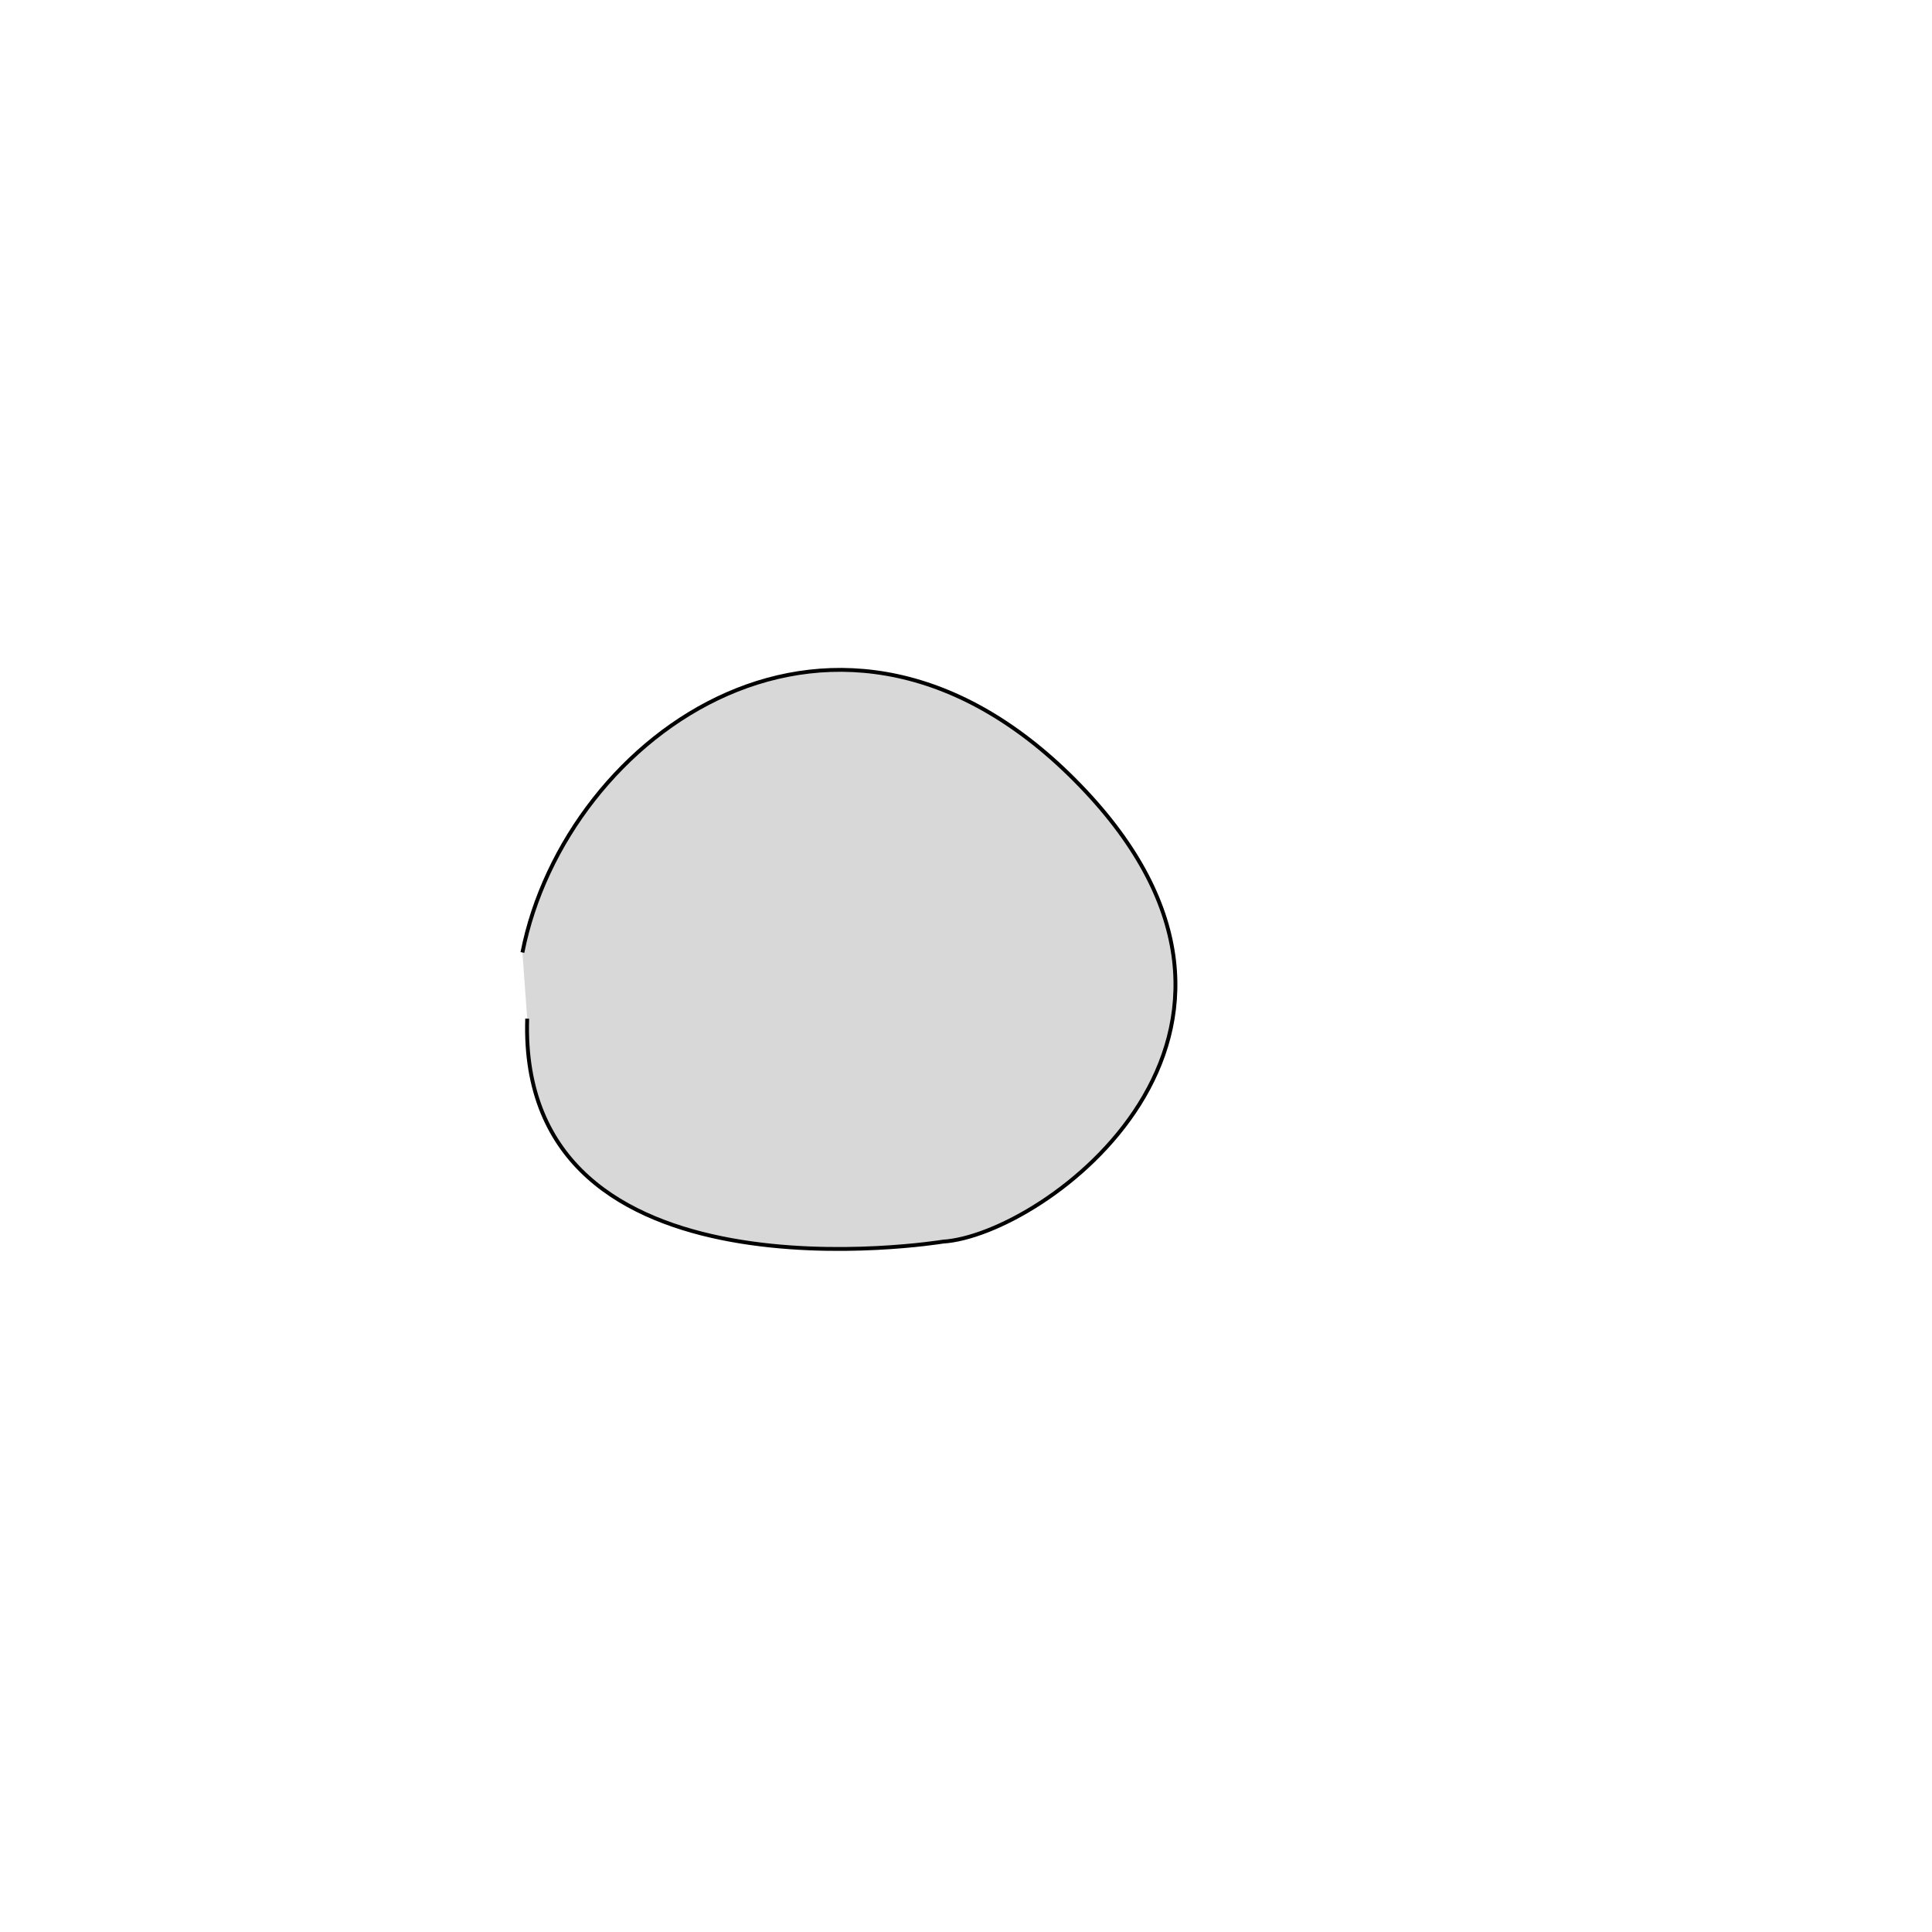
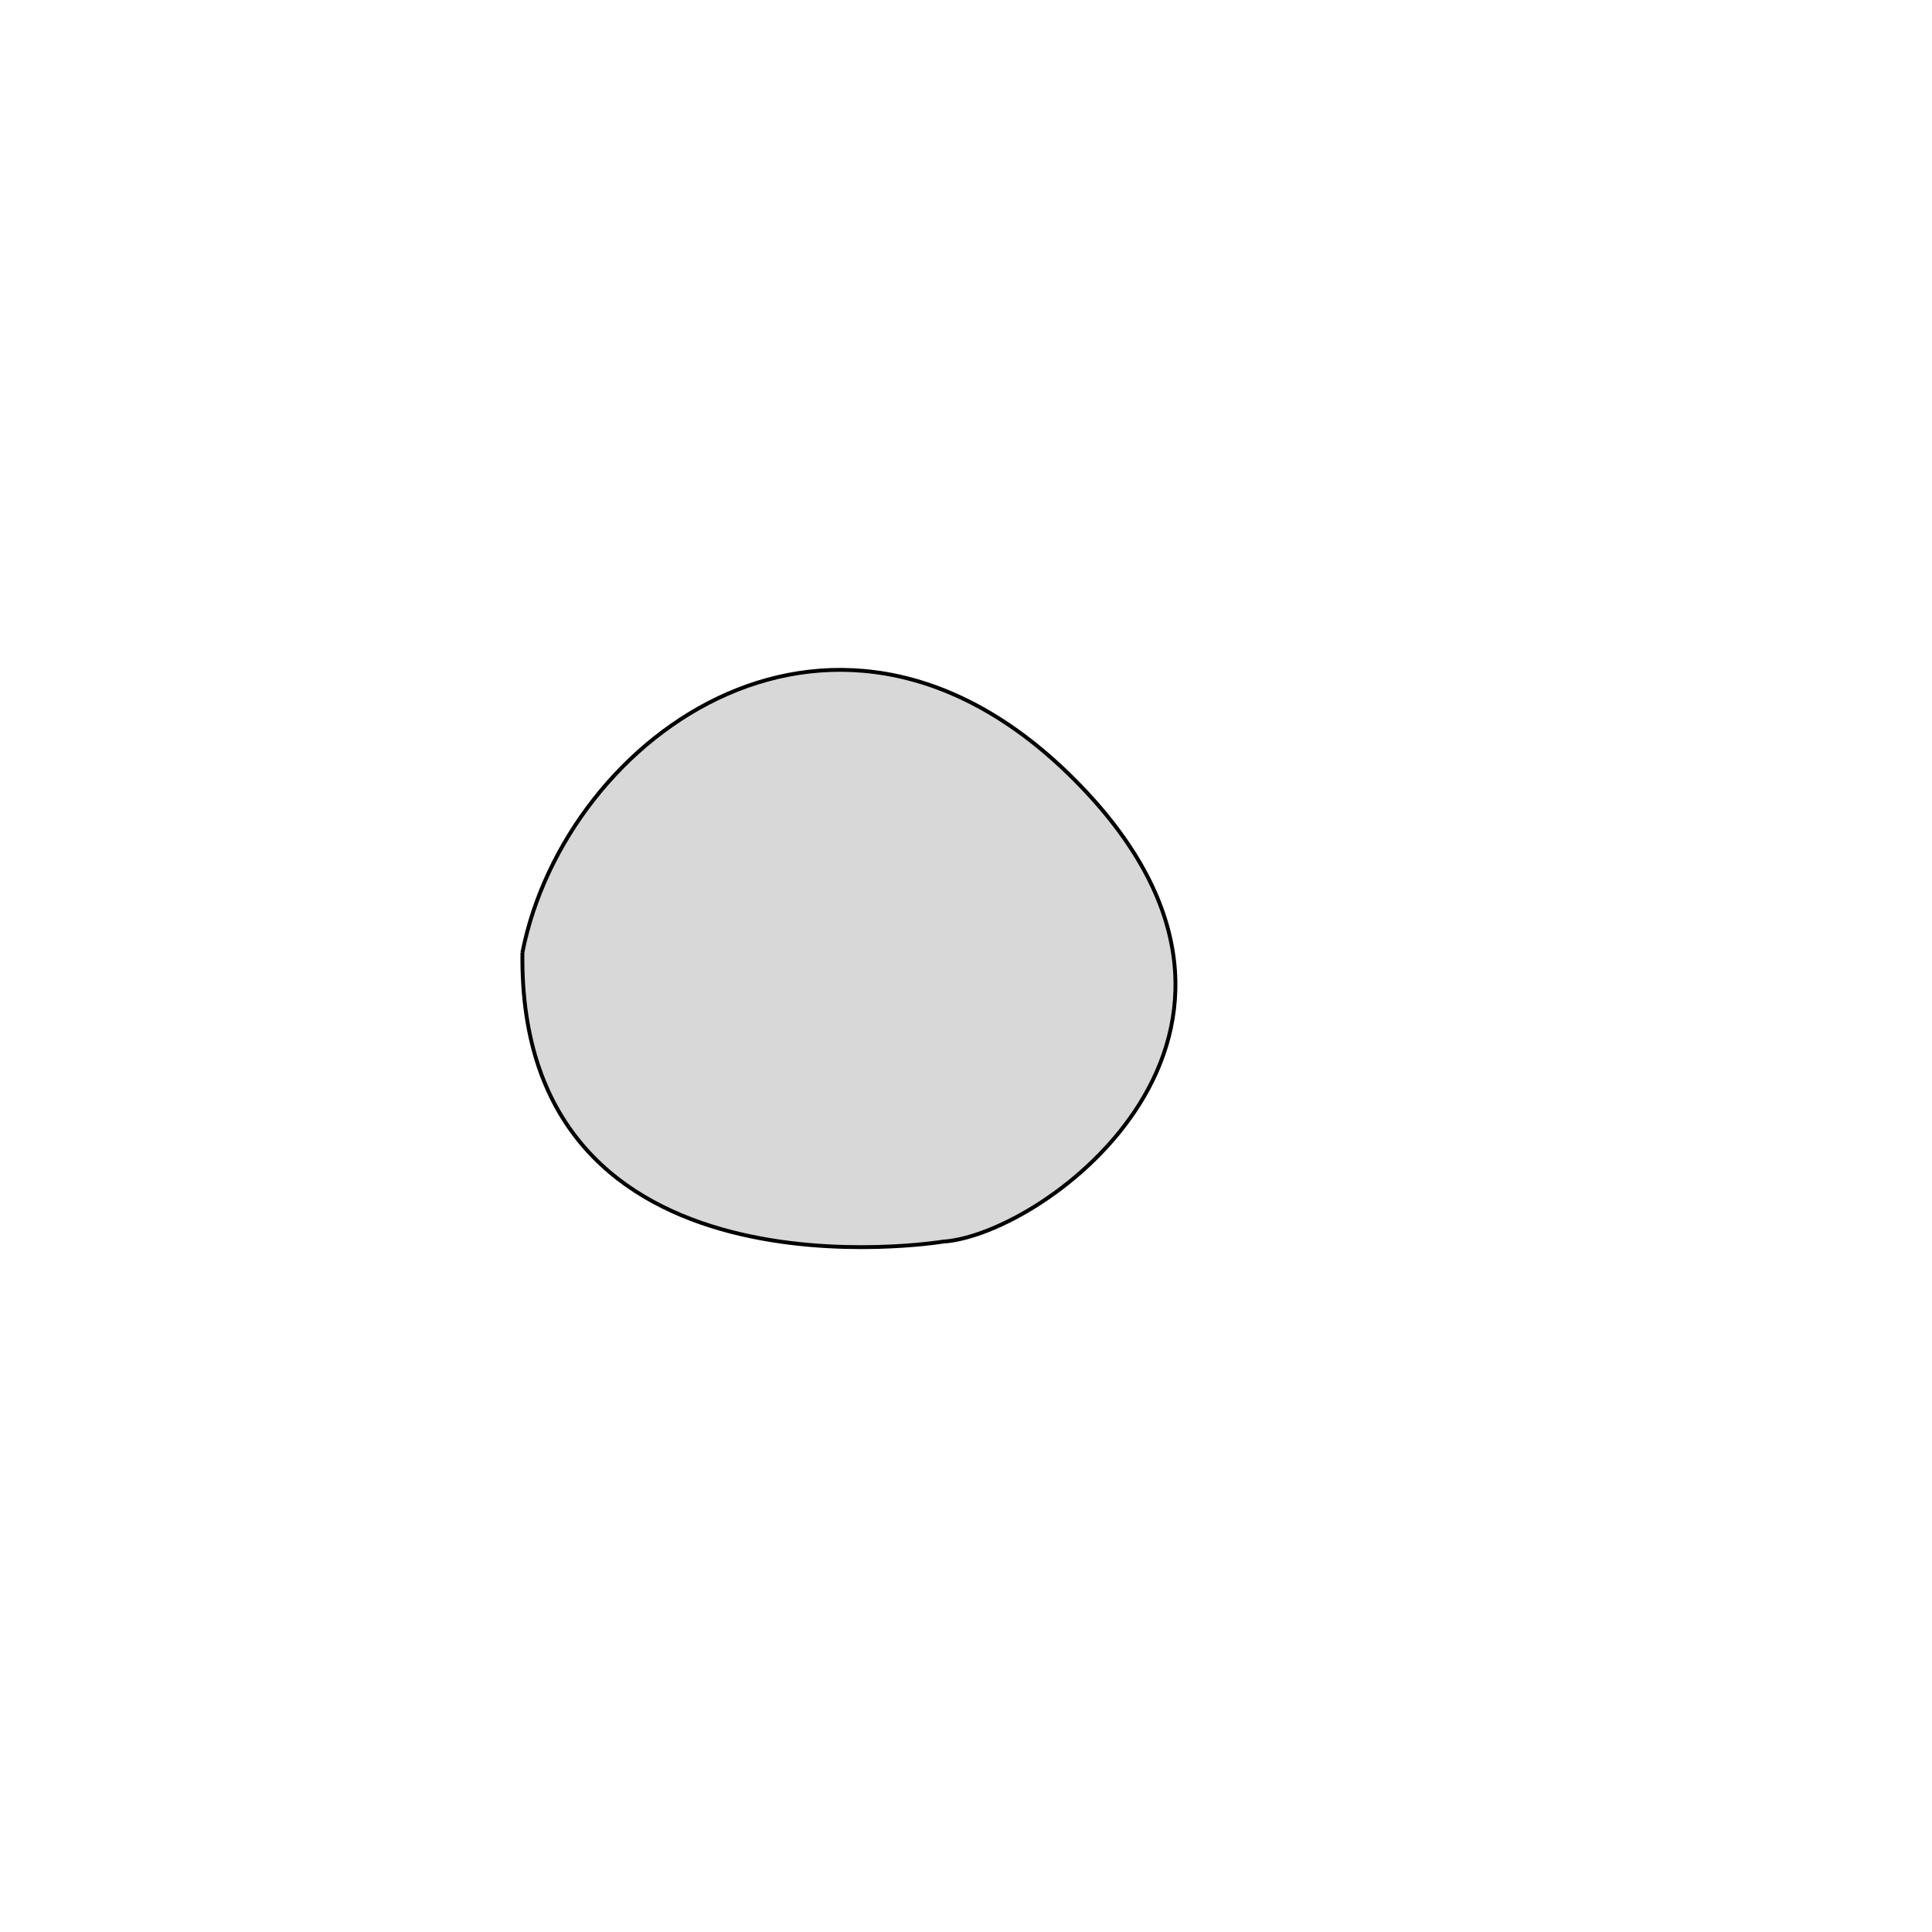
<svg xmlns="http://www.w3.org/2000/svg" viewBox="0 0 500 500">
-   <path style="fill: rgb(216, 216, 216); stroke: rgb(0, 0, 0);" d="M 135.202 246.496 C 146.303 190.024 217.344 139.029 279.473 203.215 C 341.602 267.401 270.265 319.734 244.023 321.334 C 244.023 321.334 133.965 339.471 136.438 263.626" />
+   <path style="fill: rgb(216, 216, 216); stroke: rgb(0, 0, 0);" d="M 135.202 246.496 C 146.303 190.024 217.344 139.029 279.473 203.215 C 341.602 267.401 270.265 319.734 244.023 321.334 C 244.023 321.334 133.965 339.471 135.202 246.496" />
</svg>
